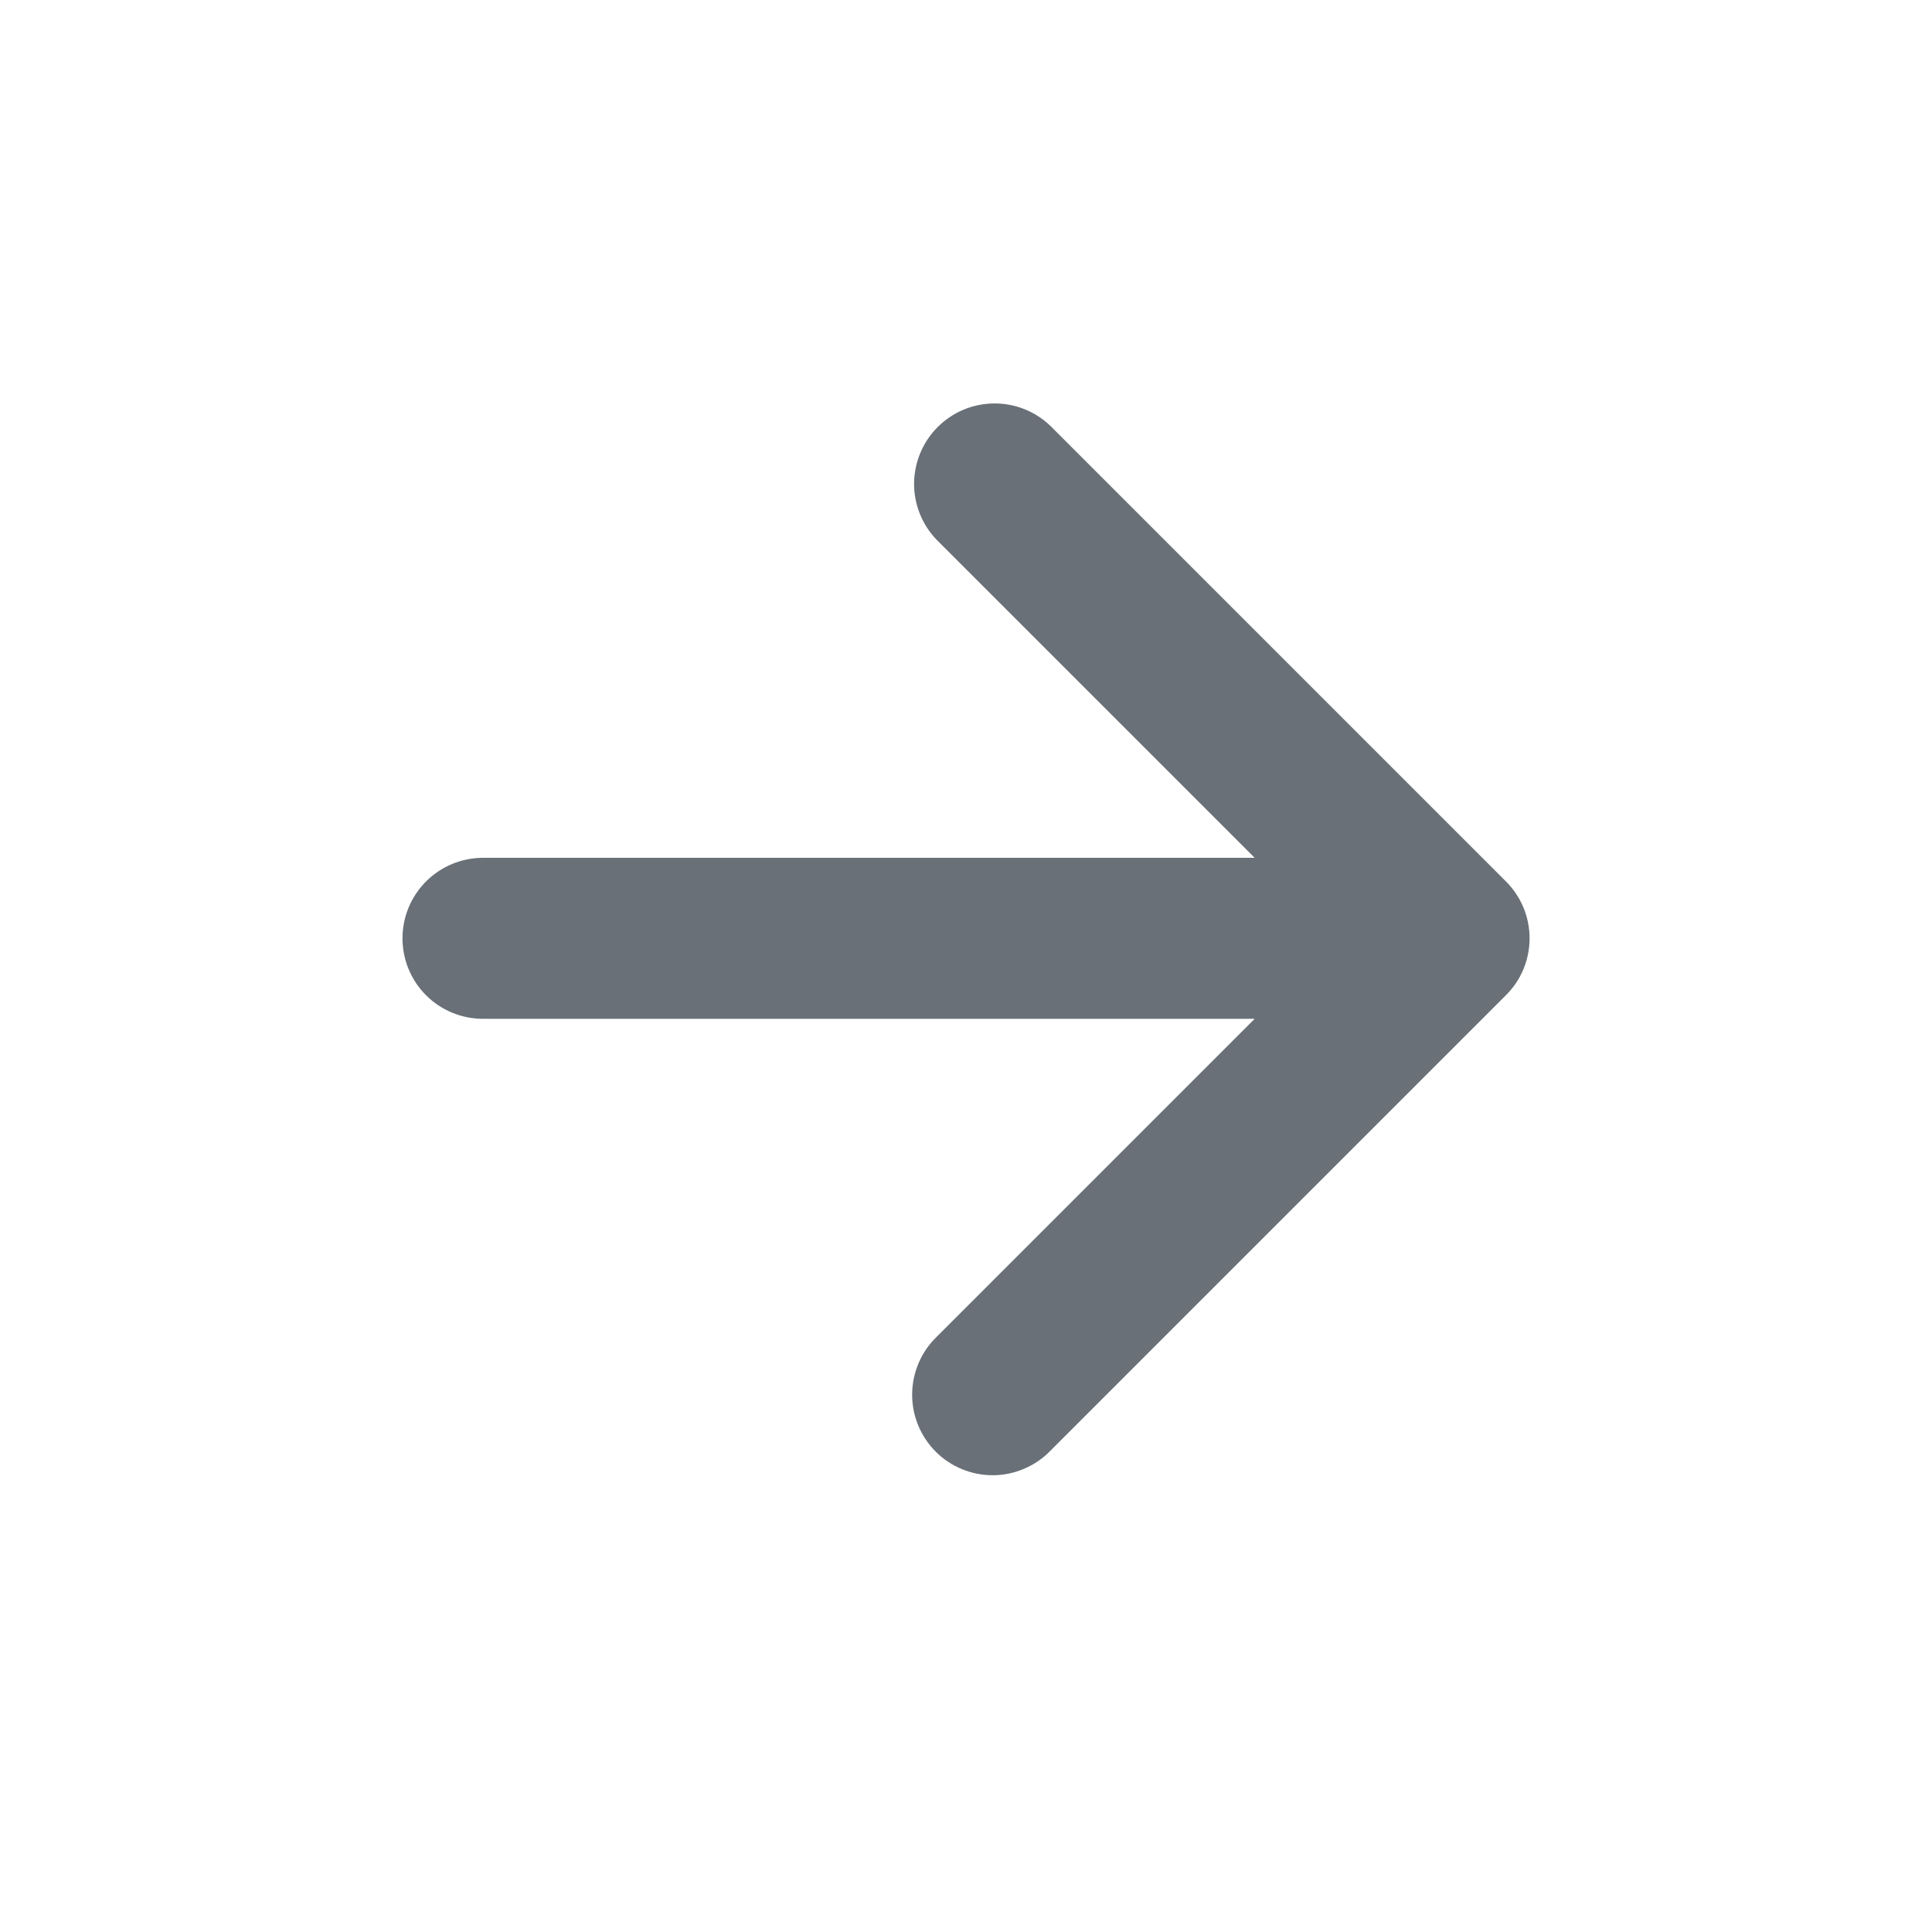
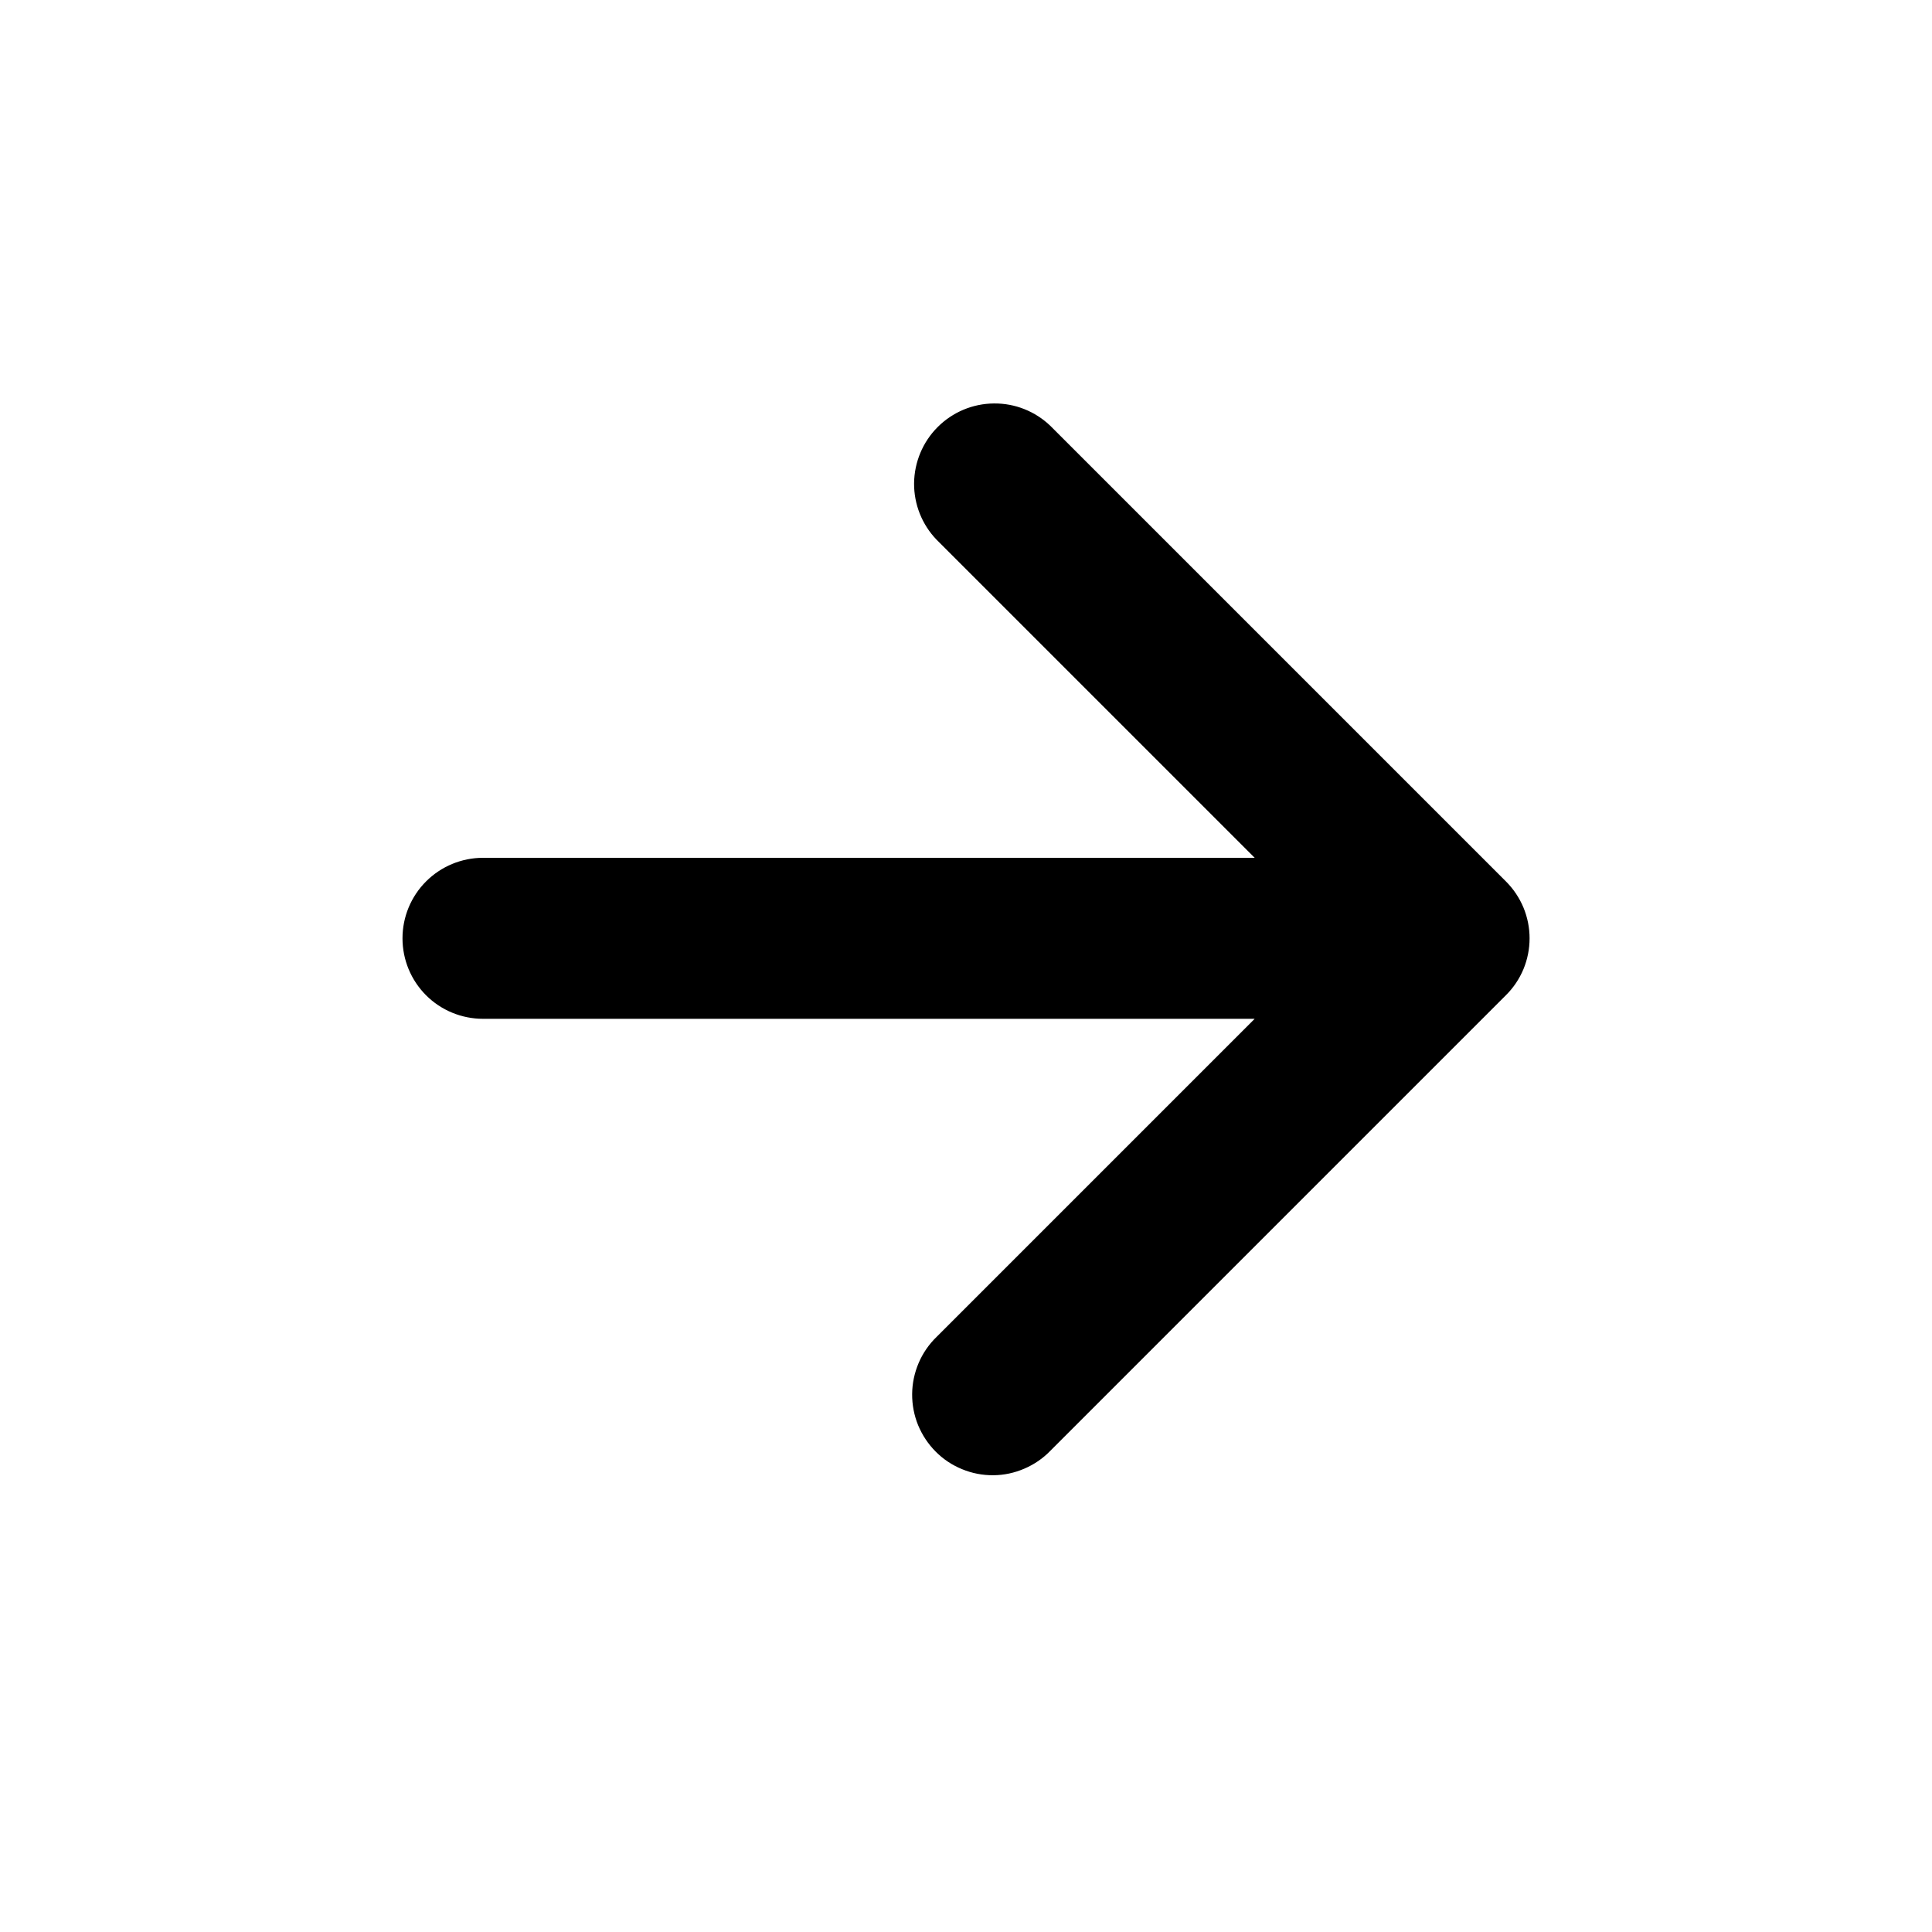
<svg xmlns="http://www.w3.org/2000/svg" width="current" height="current" viewBox="0 0 24 24" fill="currentColor">
-   <path d="M15.586 10.656L11.636 6.706C11.454 6.518 11.353 6.265 11.355 6.003C11.358 5.741 11.463 5.49 11.648 5.305C11.834 5.119 12.084 5.014 12.347 5.012C12.609 5.009 12.861 5.11 13.05 5.292L18.707 10.949C18.8 11.042 18.874 11.152 18.925 11.274C18.975 11.395 19.001 11.525 19.001 11.656C19.001 11.788 18.975 11.918 18.925 12.039C18.874 12.161 18.8 12.271 18.707 12.363L13.05 18.02C12.958 18.116 12.847 18.192 12.725 18.244C12.603 18.297 12.472 18.325 12.339 18.326C12.207 18.327 12.075 18.302 11.952 18.251C11.829 18.201 11.717 18.127 11.624 18.033C11.53 17.939 11.456 17.827 11.405 17.704C11.355 17.581 11.33 17.45 11.331 17.317C11.332 17.184 11.36 17.053 11.412 16.931C11.464 16.809 11.54 16.699 11.636 16.606L15.586 12.656H6C5.735 12.656 5.48 12.551 5.293 12.364C5.105 12.176 5 11.922 5 11.656C5 11.391 5.105 11.137 5.293 10.949C5.48 10.762 5.735 10.656 6 10.656H15.586Z" fill="#697077" />
+   <path d="M15.586 10.656L11.636 6.706C11.454 6.518 11.353 6.265 11.355 6.003C11.358 5.741 11.463 5.49 11.648 5.305C11.834 5.119 12.084 5.014 12.347 5.012C12.609 5.009 12.861 5.11 13.05 5.292L18.707 10.949C18.8 11.042 18.874 11.152 18.925 11.274C18.975 11.395 19.001 11.525 19.001 11.656C19.001 11.788 18.975 11.918 18.925 12.039C18.874 12.161 18.8 12.271 18.707 12.363L13.05 18.02C12.958 18.116 12.847 18.192 12.725 18.244C12.603 18.297 12.472 18.325 12.339 18.326C12.207 18.327 12.075 18.302 11.952 18.251C11.829 18.201 11.717 18.127 11.624 18.033C11.53 17.939 11.456 17.827 11.405 17.704C11.355 17.581 11.33 17.45 11.331 17.317C11.332 17.184 11.36 17.053 11.412 16.931C11.464 16.809 11.54 16.699 11.636 16.606L15.586 12.656H6C5.735 12.656 5.48 12.551 5.293 12.364C5.105 12.176 5 11.922 5 11.656C5 11.391 5.105 11.137 5.293 10.949C5.48 10.762 5.735 10.656 6 10.656H15.586Z" fill="currentColor" />
</svg>
